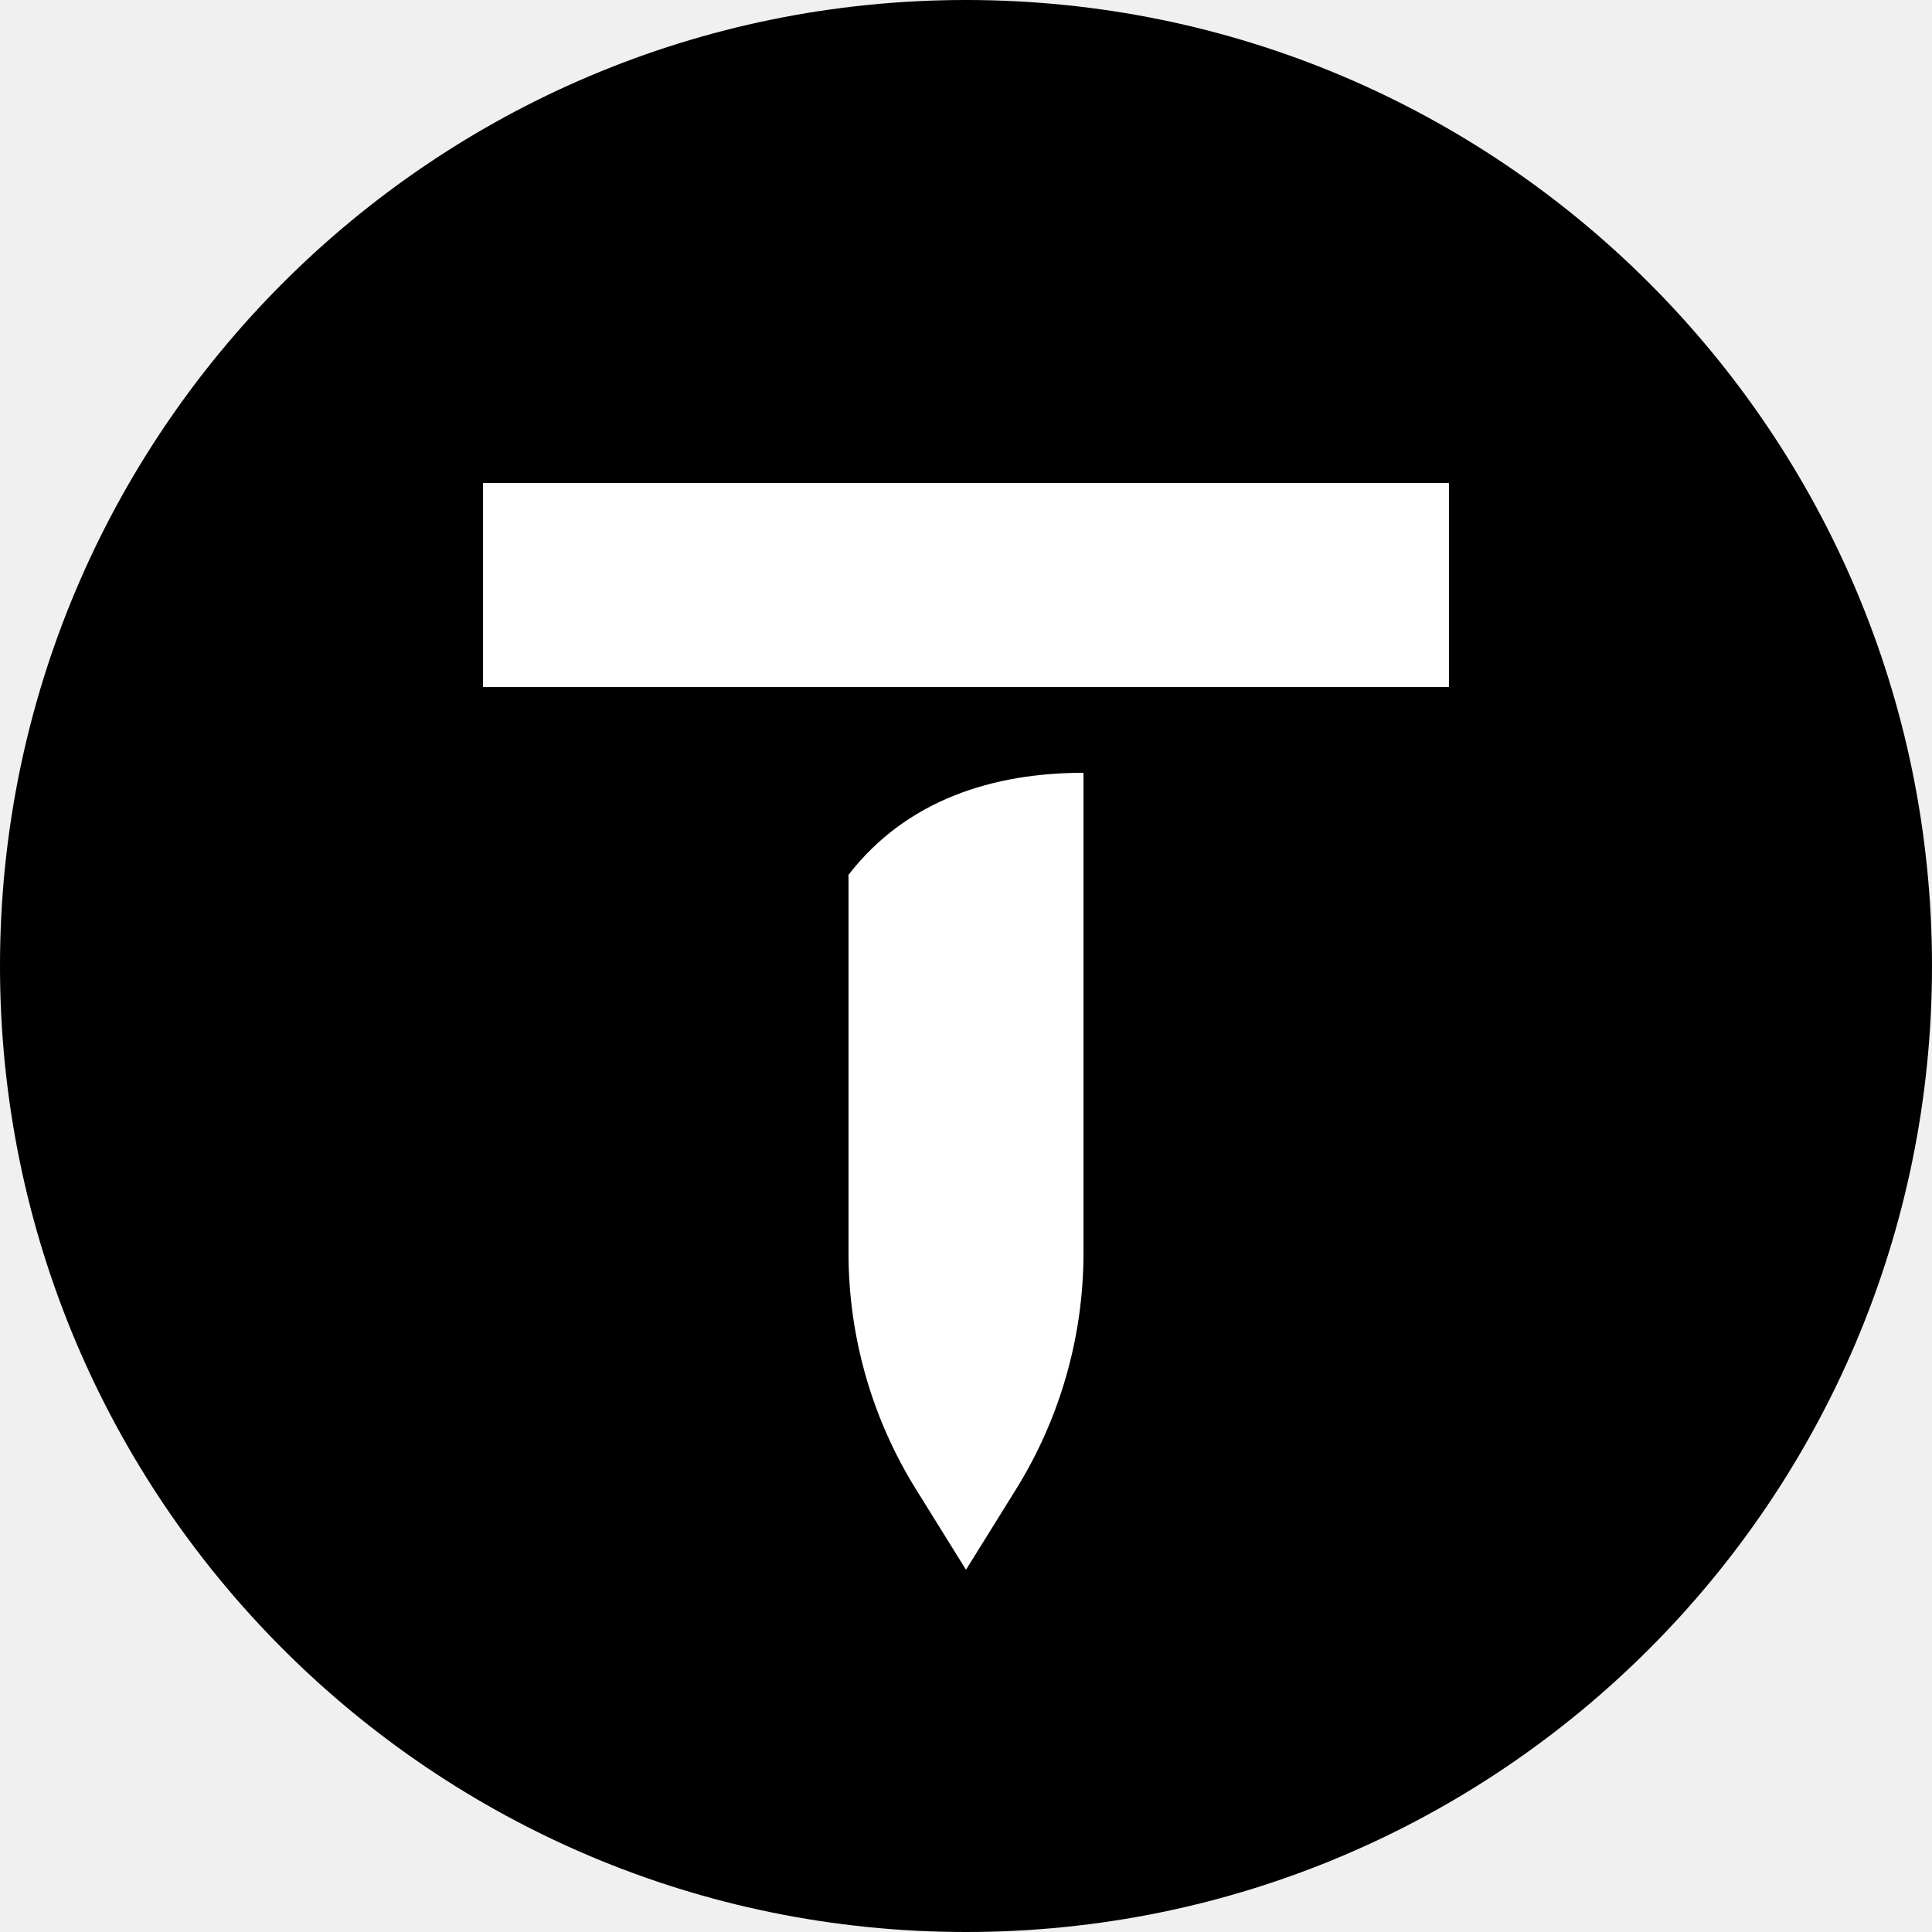
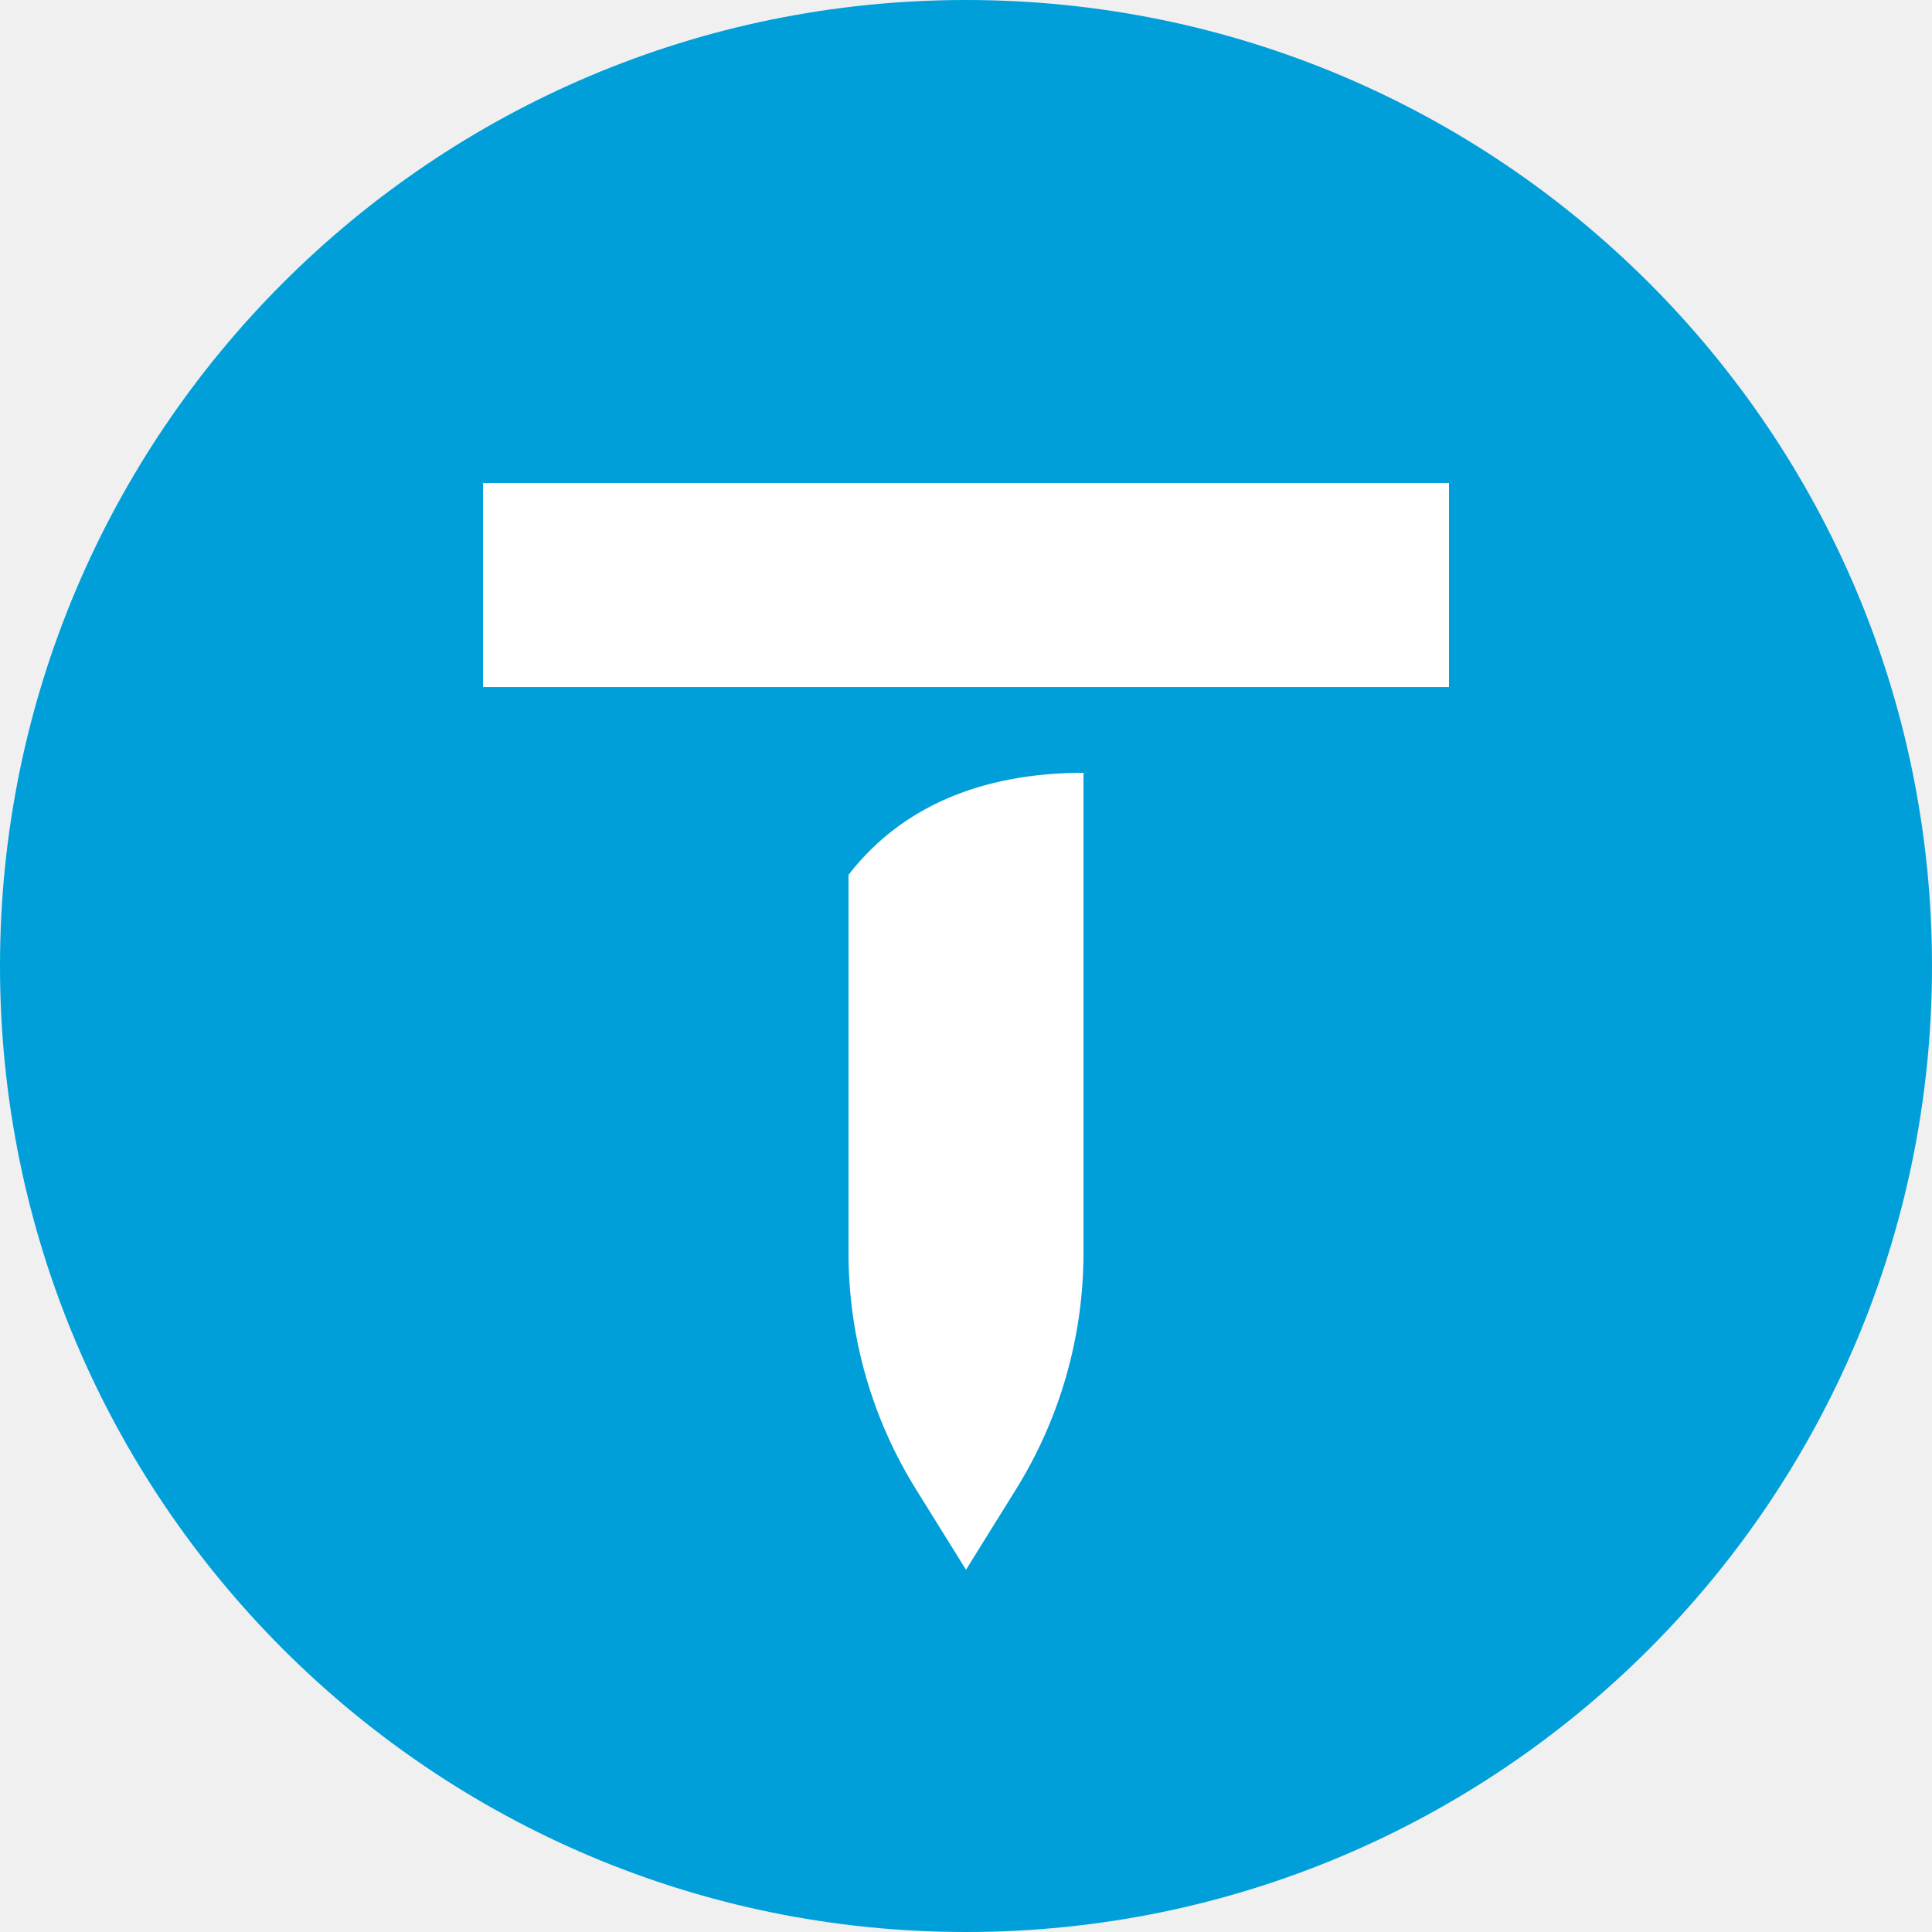
<svg xmlns="http://www.w3.org/2000/svg" width="9.525mm" height="9.525mm" viewBox="0 0 9.525 9.525" version="1.1" id="svg3865">
  <defs id="defs3859" />
  <g id="layer1" transform="translate(-102.5827,-42.77321)">
-     <g style="fill:currentColor" id="g4424" transform="matrix(0.5953125,0,0,0.5953125,102.5827,42.77321)">
+     <g style="fill:#009fd9" id="g4424" transform="matrix(0.5953125,0,0,0.5953125,102.5827,42.77321)">
      <path id="path4410" d="M 8,0 A 8,8 0 1 0 8,16 8,8 0 0 0 8,0" />
      <path id="path4412" d="M 8.973,10.385 A 3.71,3.71 0 0 1 8.409,12.342 L 8,13 7.591,12.342 A 3.704,3.704 0 0 1 7.027,10.385 V 7.245 C 7.51,6.62 8.231,6.4 8.973,6.4 Z M 4,5.69 V 4 h 8 v 1.69 z" style="fill:#ffffff" />
    </g>
  </g>
</svg>
